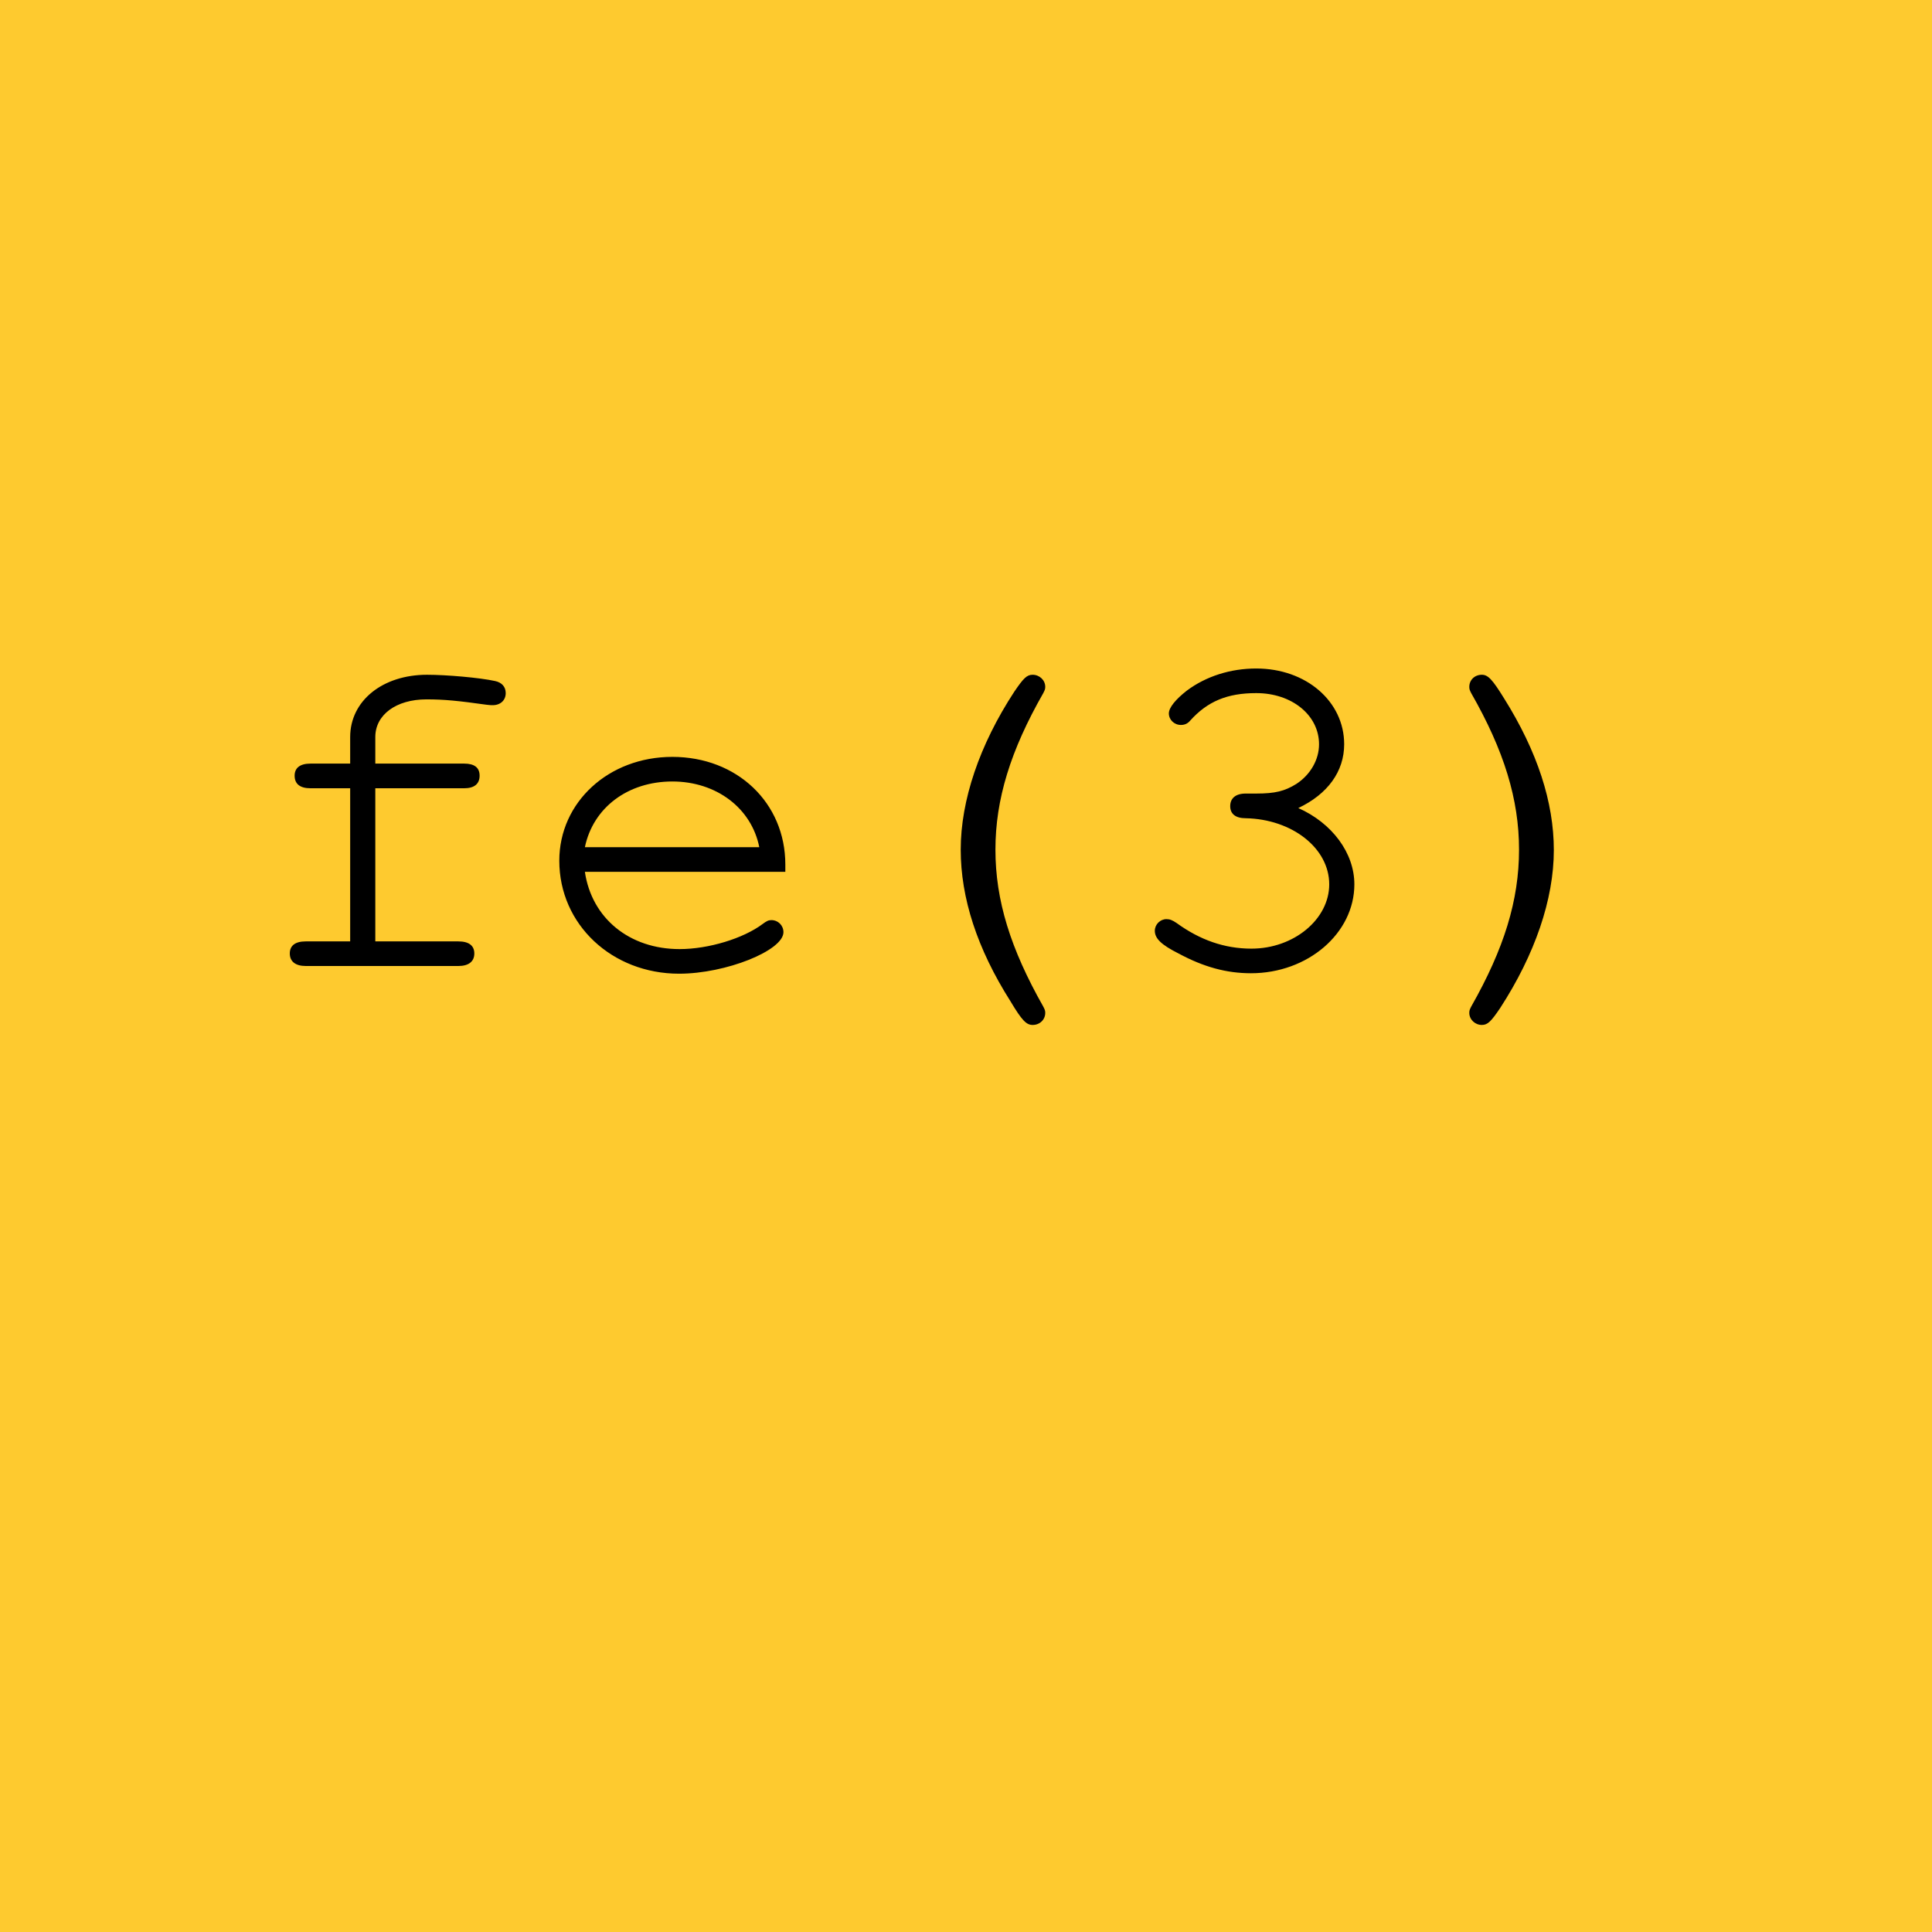
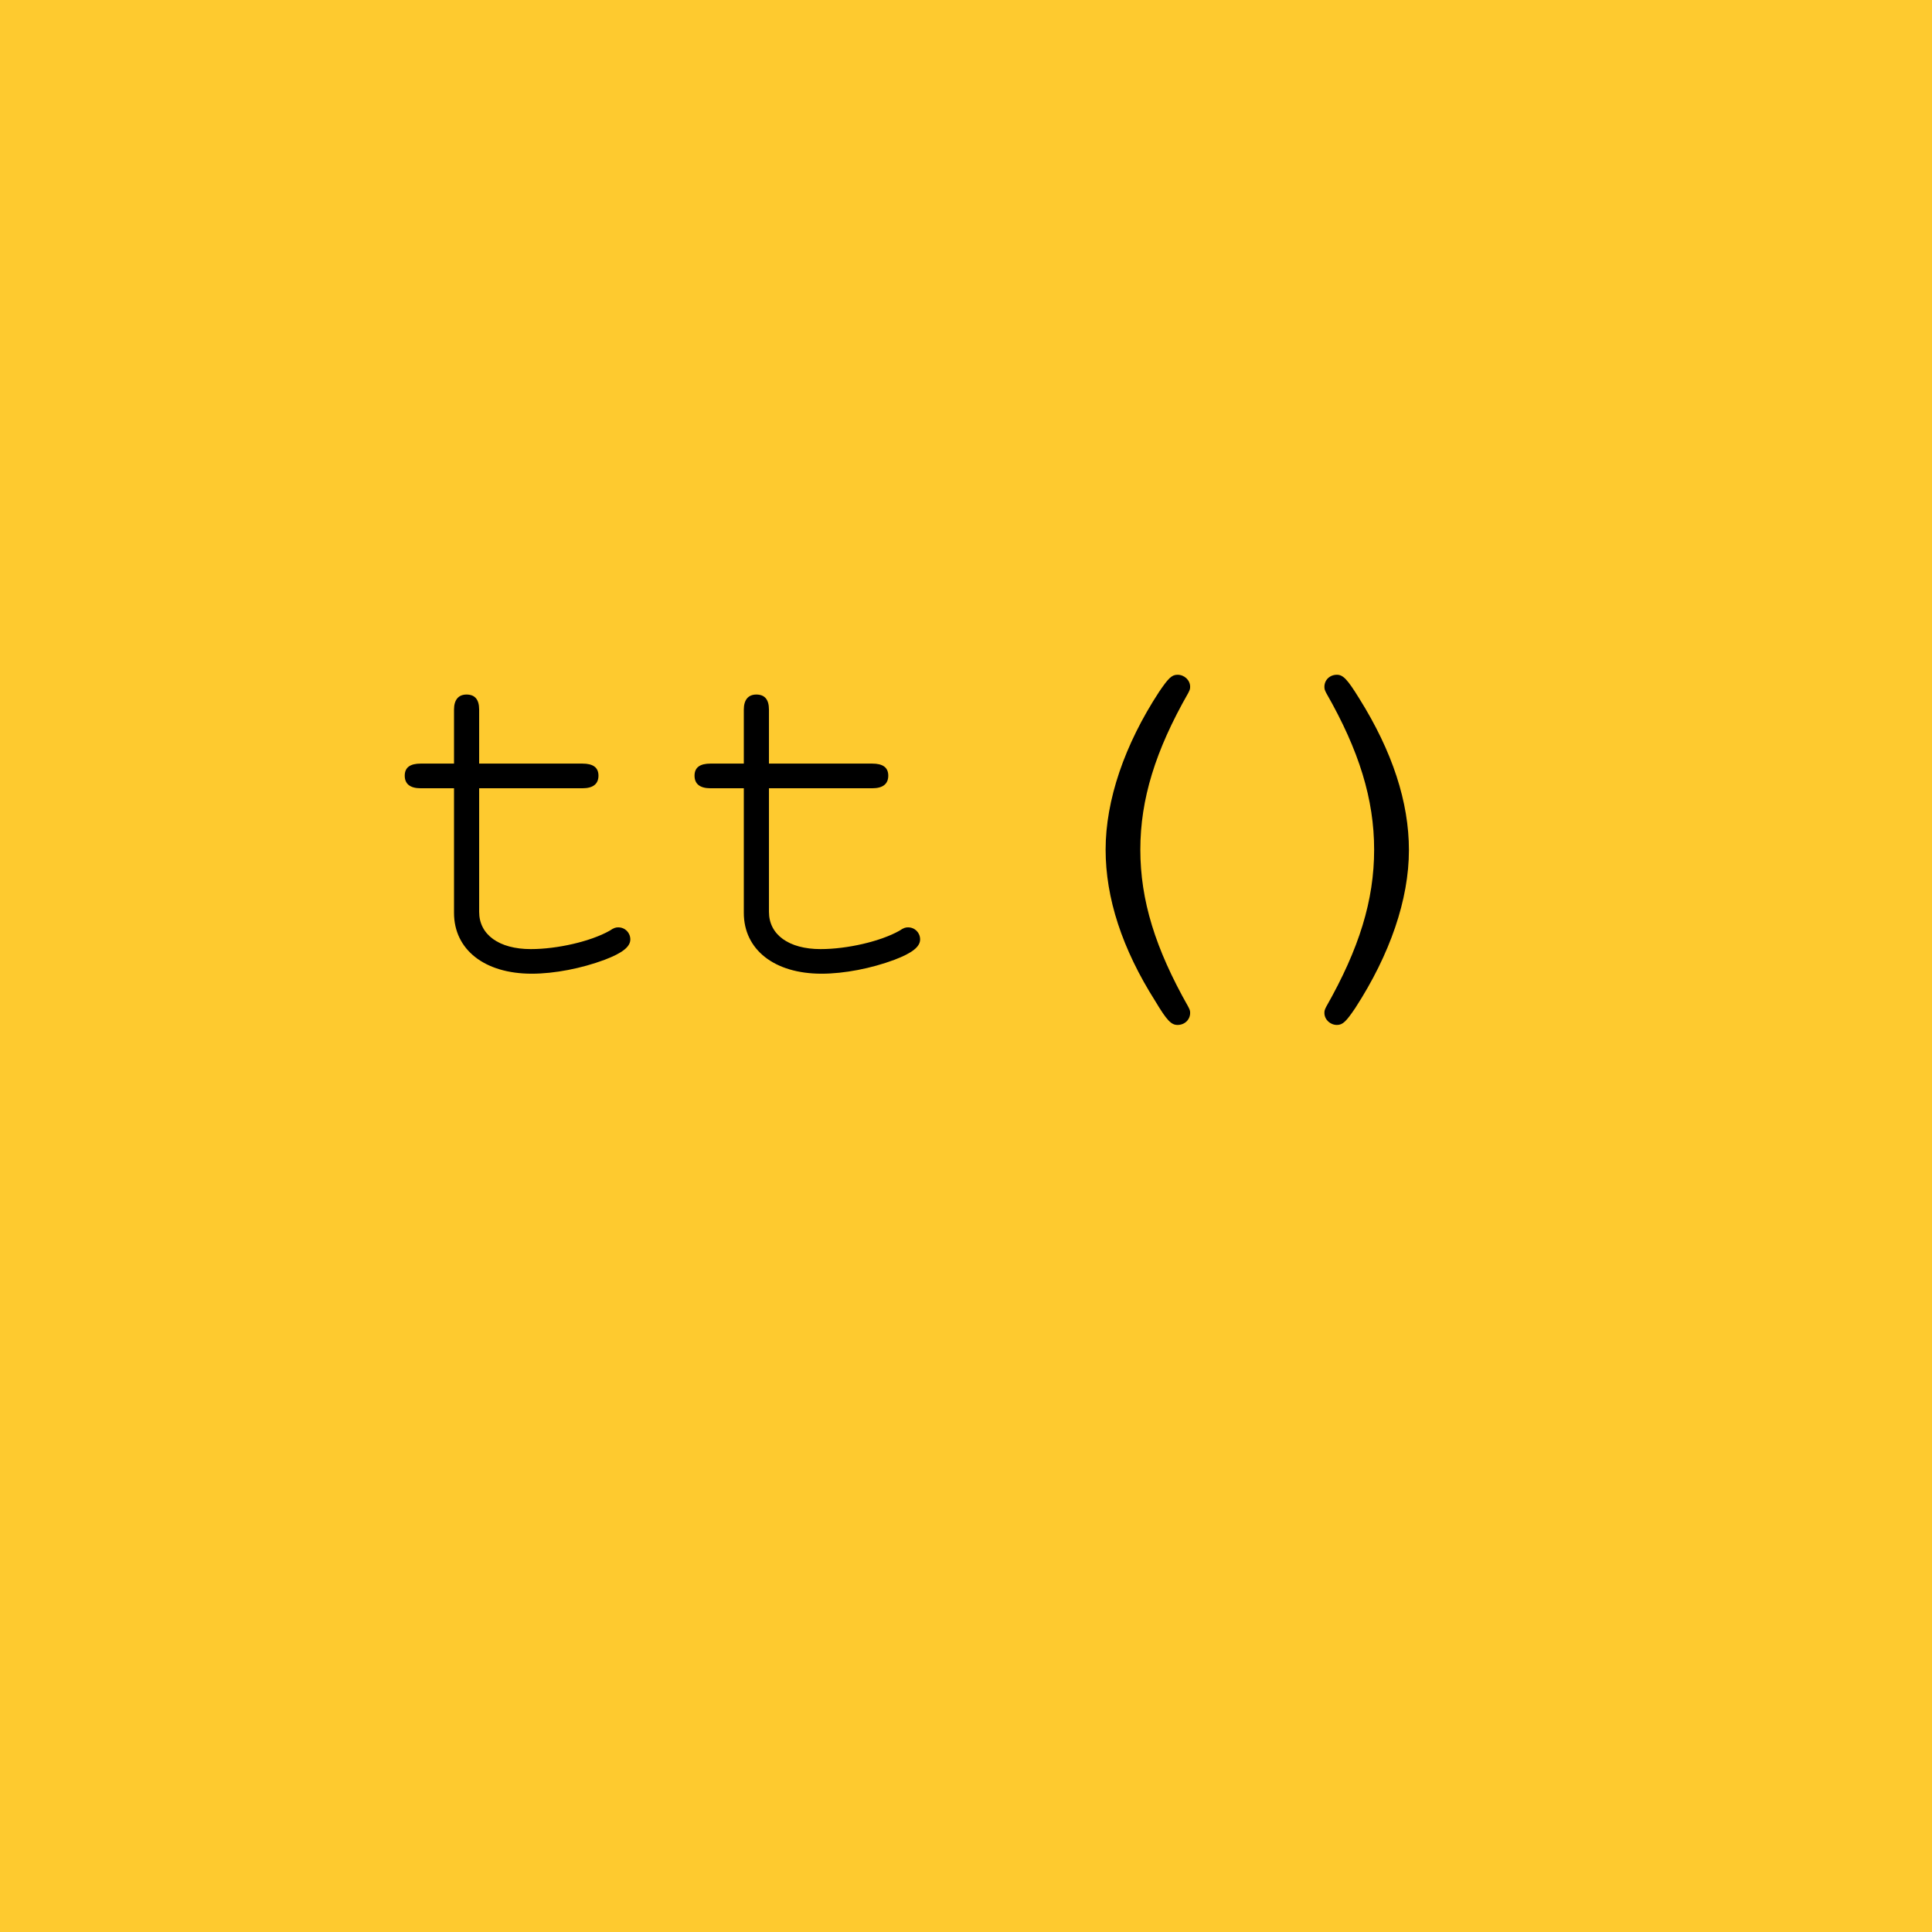
<svg xmlns="http://www.w3.org/2000/svg" width="400" height="400">
  <rect width="100%" height="100%" fill="#feca2f" />
-   <text y="200" x="200" text-anchor="middle" alignment-baseline="middle" font-family="courier" font-size="100" fill="black">fe(3)</text>
+   <text y="200" x="200" text-anchor="middle" alignment-baseline="middle" font-family="courier" font-size="100" fill="black">tt()</text>
</svg>
